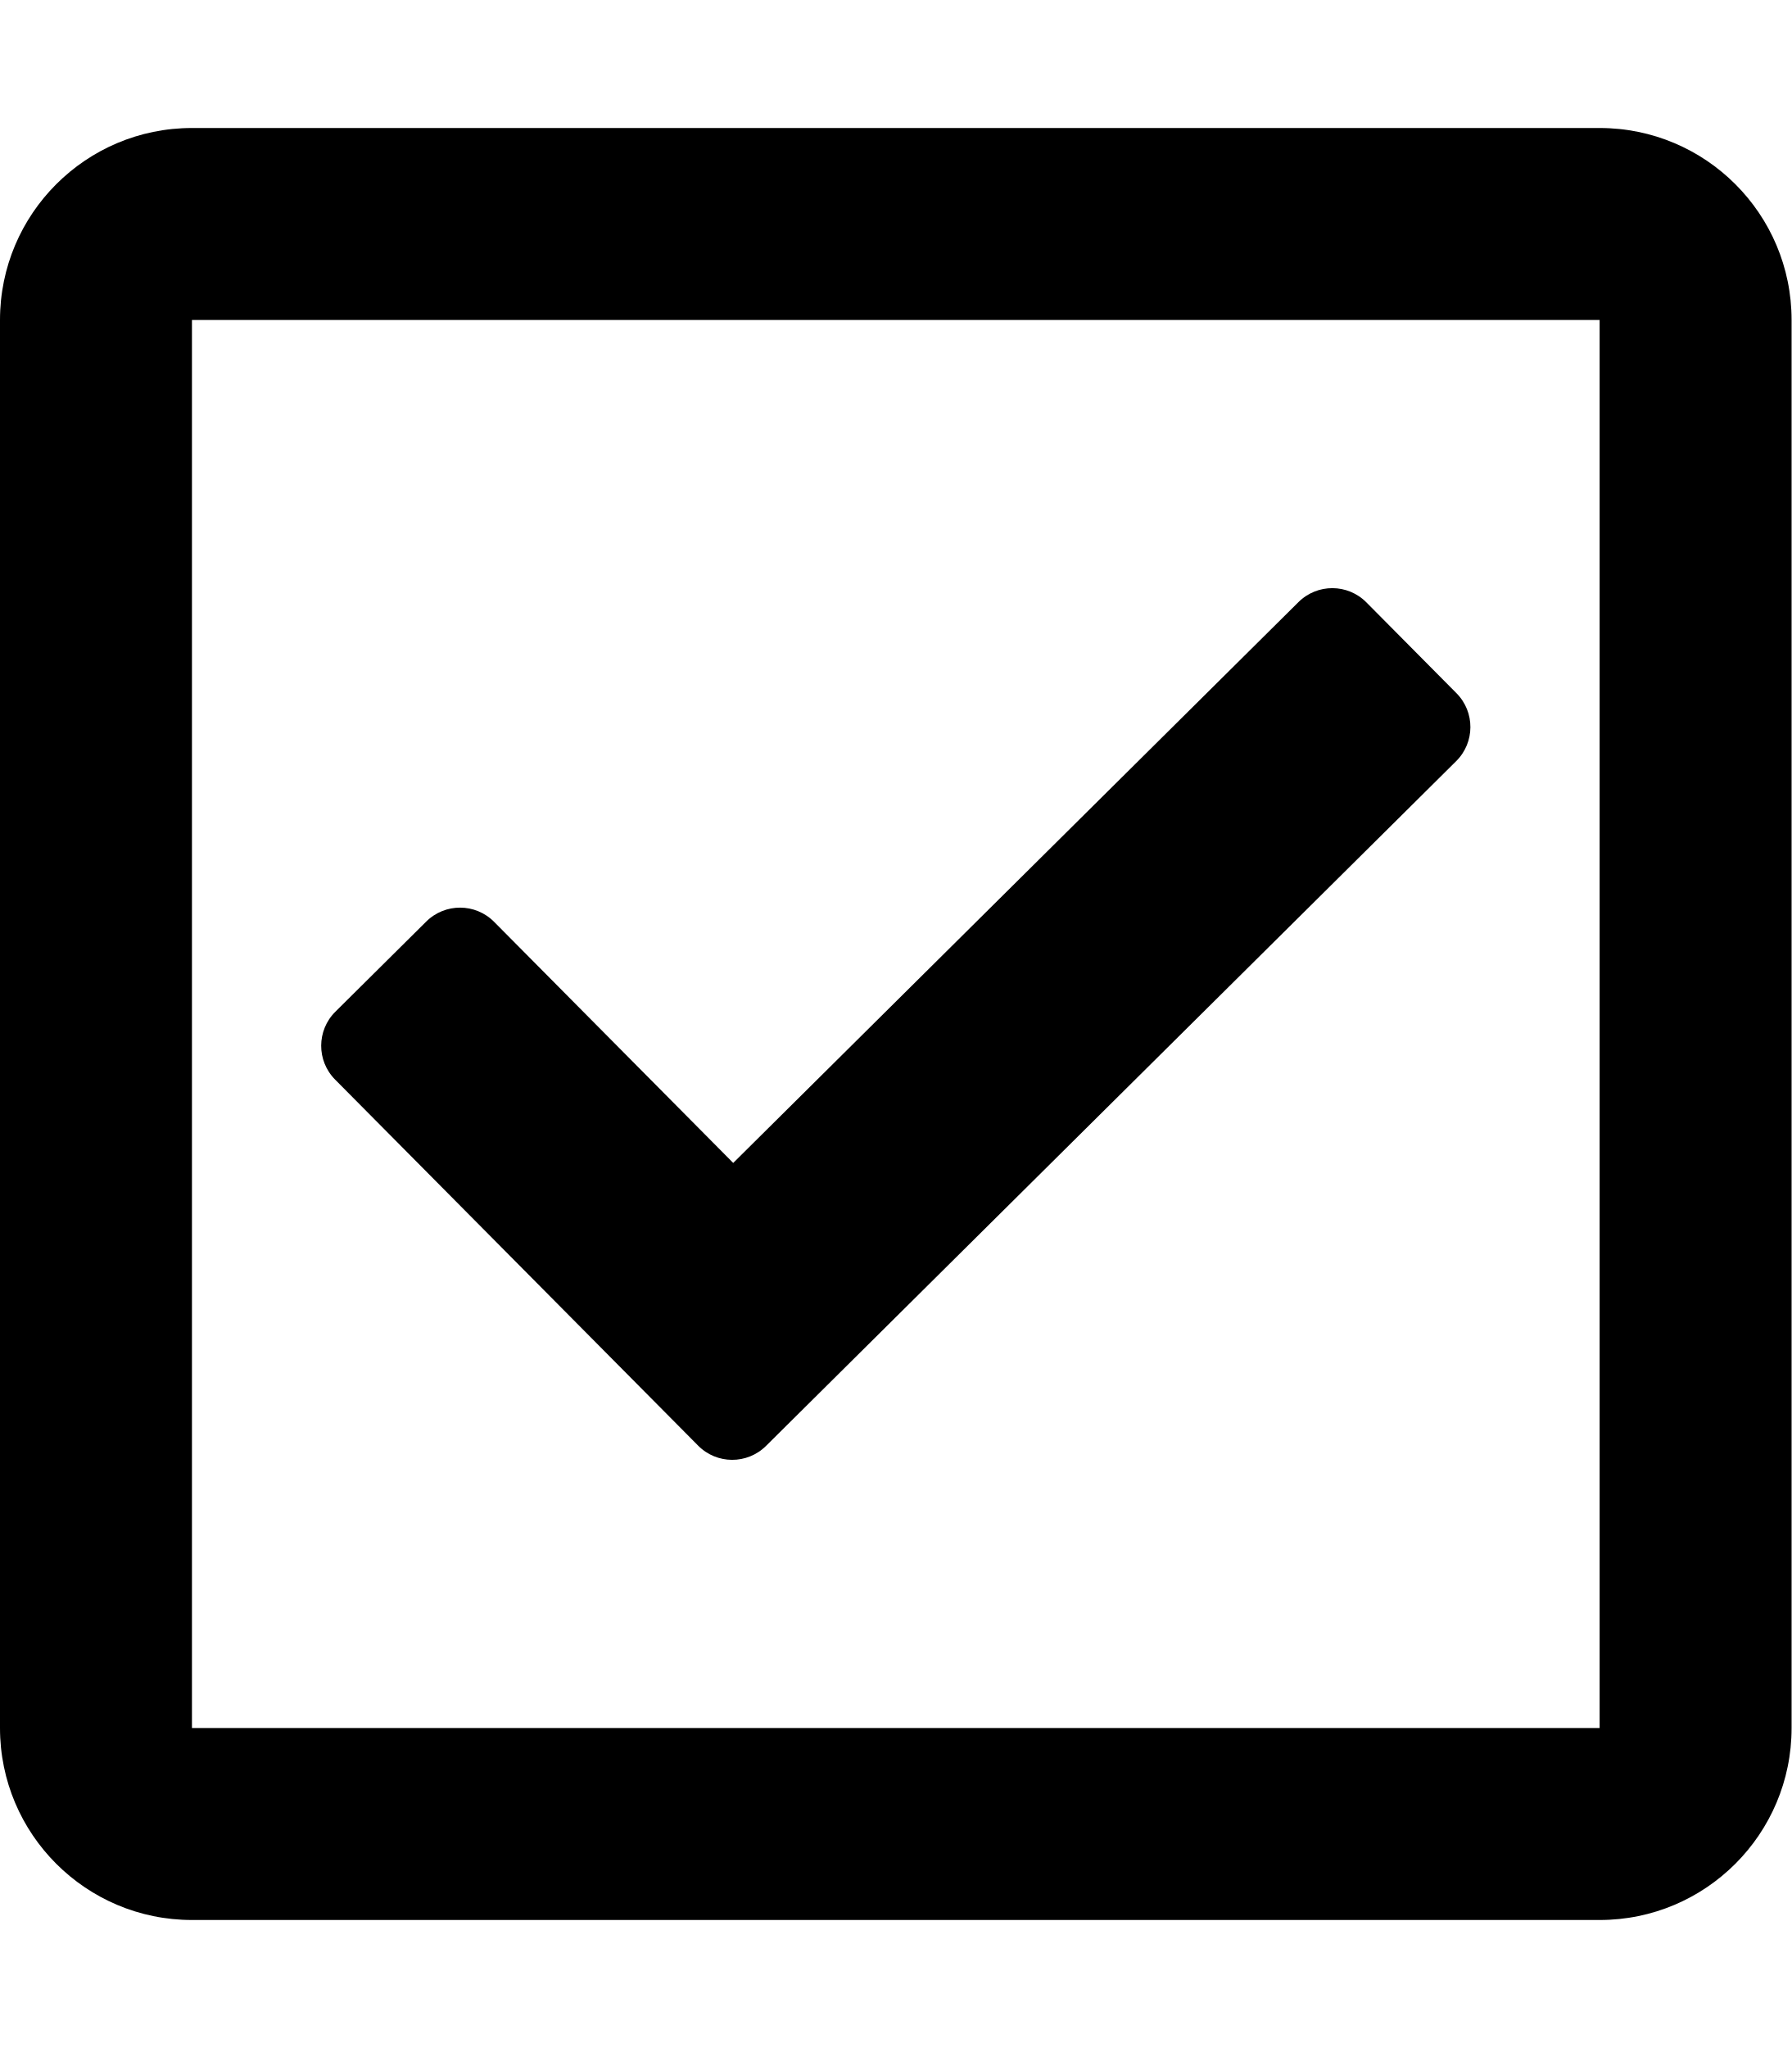
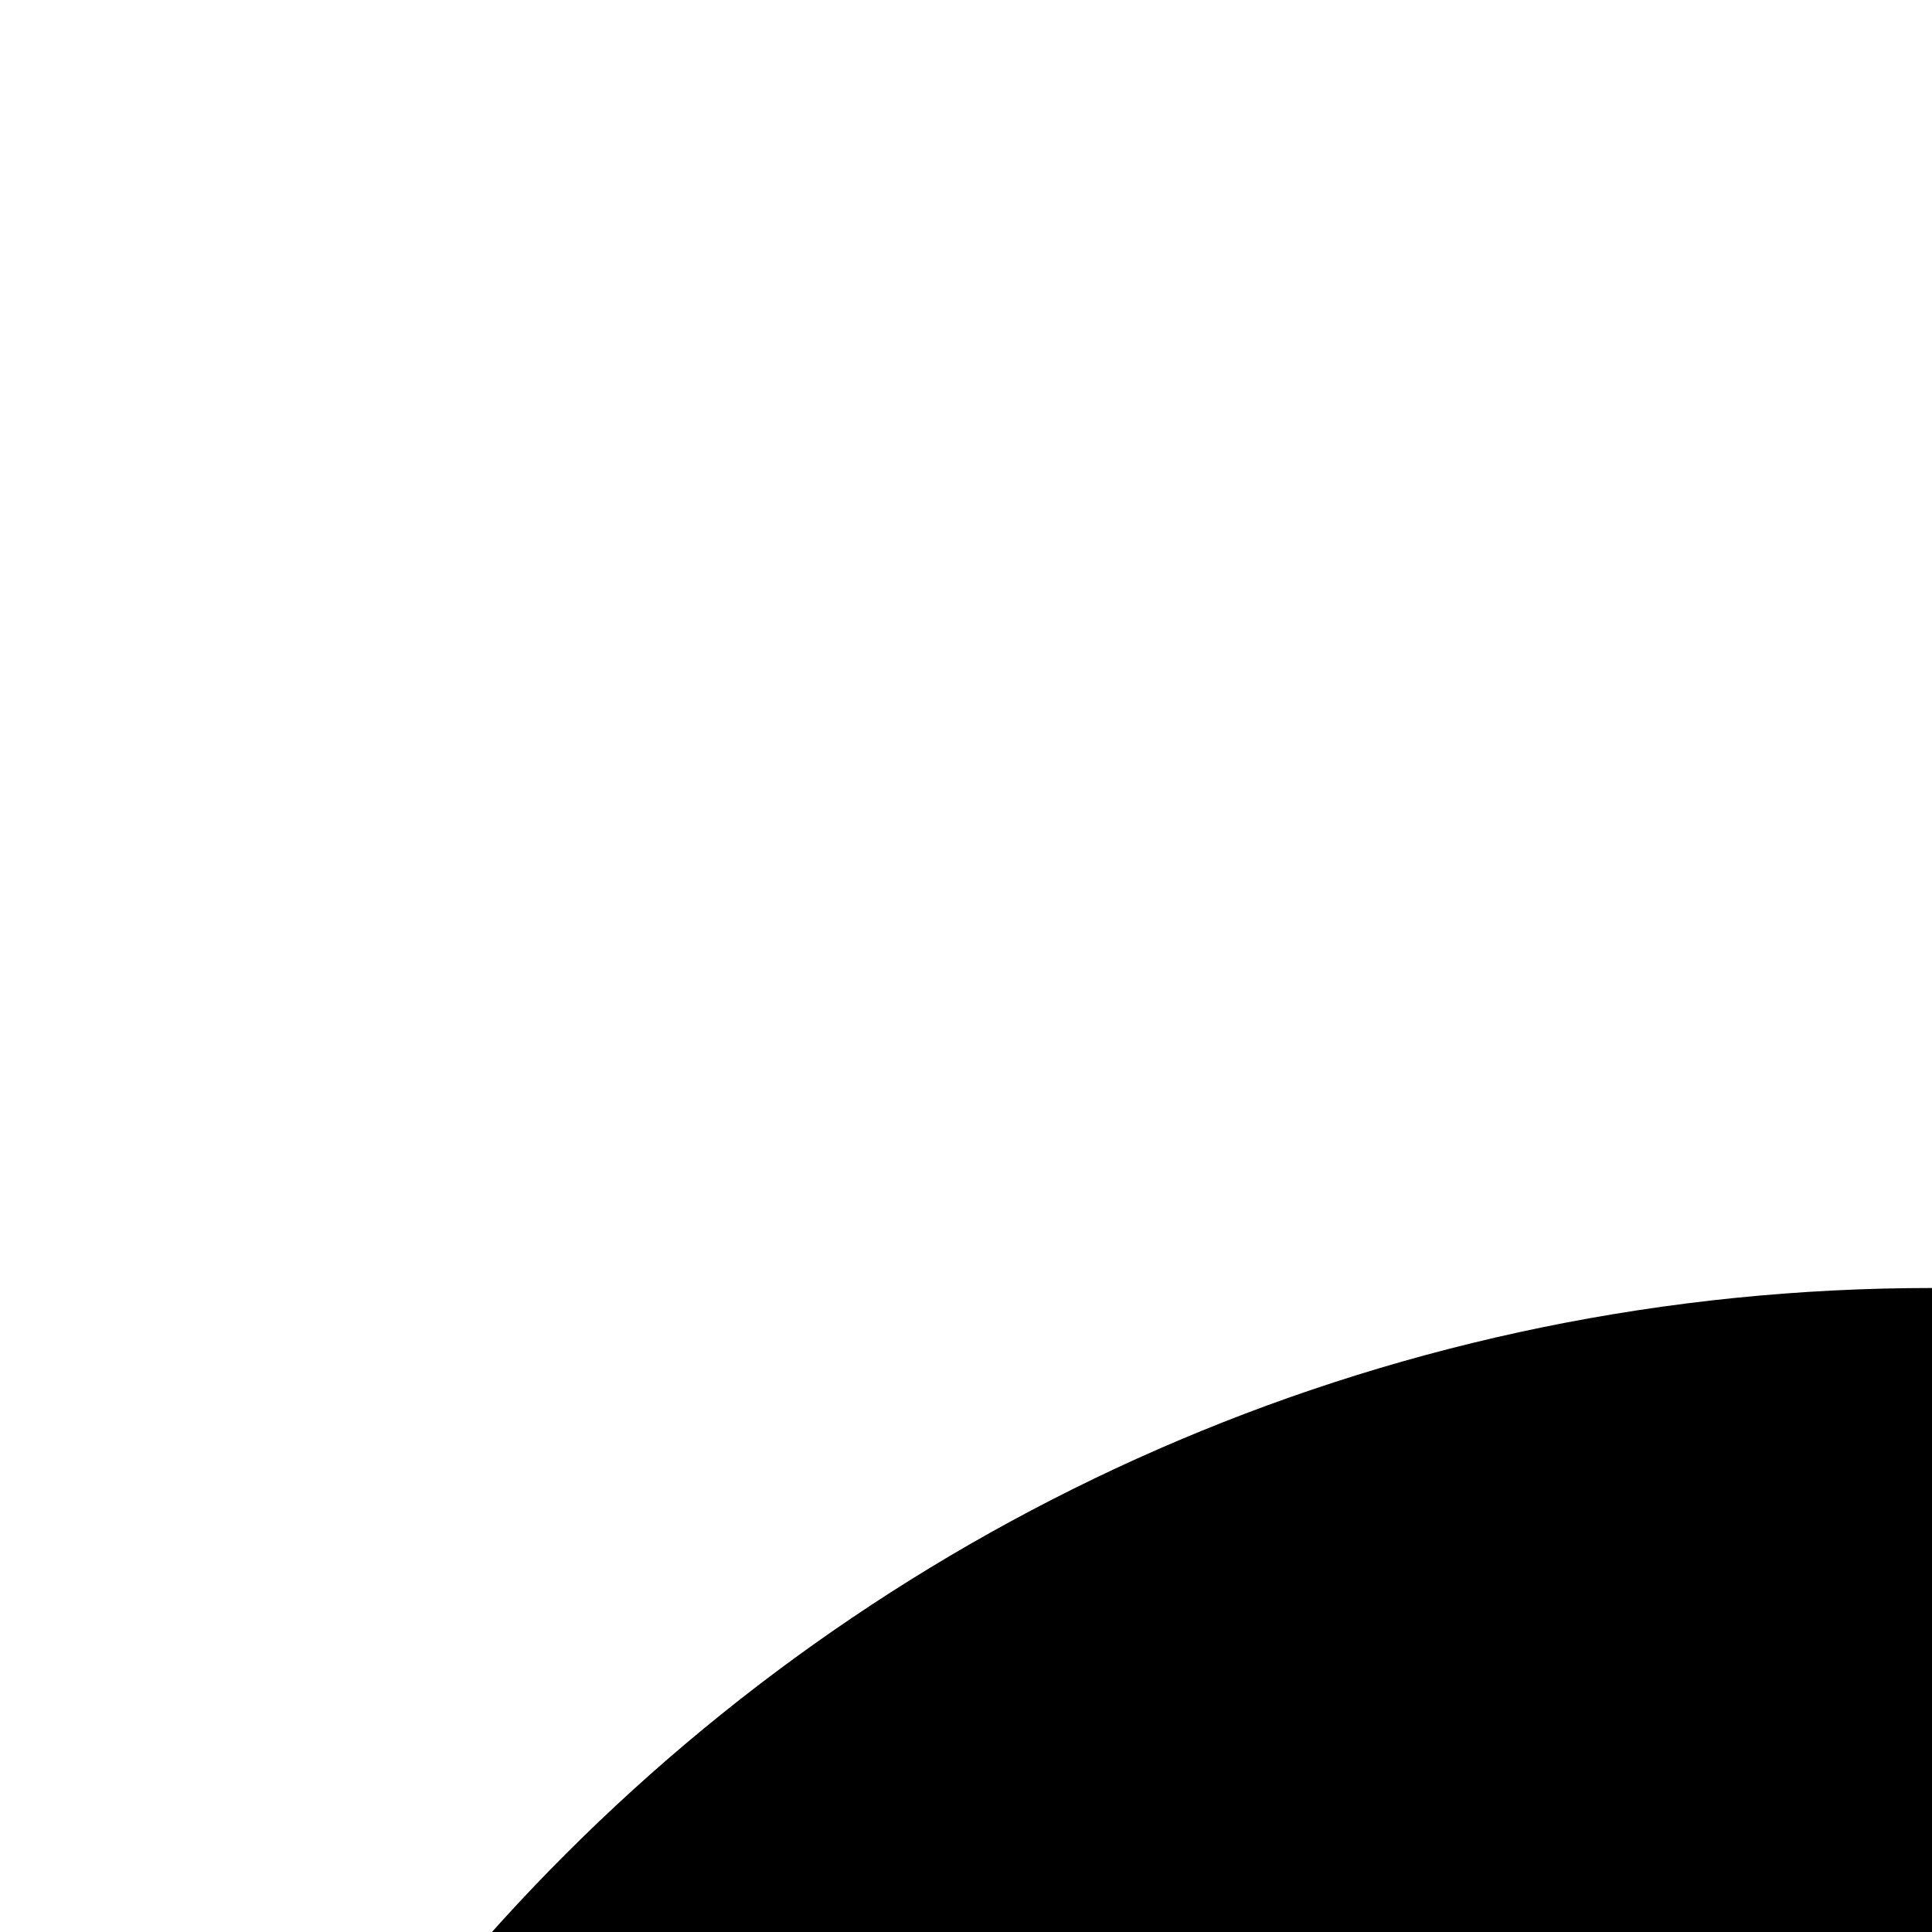
- <svg xmlns="http://www.w3.org/2000/svg" id="main" aria-hidden="true" focusable="false" data-prefix="far" data-icon="check-square" class="svg-inline--fa fa-check-square fa-w-14" role="img" viewBox="0 0 448 512">
+ <svg xmlns="http://www.w3.org/2000/svg" id="main" aria-hidden="true" focusable="false" data-prefix="far" data-icon="check-square" class="svg-inline--fa fa-check-square fa-w-14" role="img" viewBox="0 0 48 48">
  <path id="main" fill="currentColor" d="M400 32H48C21.49 32 0 53.49 0 80v352c0 26.51 21.49 48 48 48h352c26.51 0 48-21.49 48-48V80c0-26.51-21.49-48-48-48zm0 400H48V80h352v352zm-35.864-241.724L191.547 361.48c-4.705 4.667-12.303 4.637-16.97-.068l-90.781-91.516c-4.667-4.705-4.637-12.303.069-16.971l22.719-22.536c4.705-4.667 12.303-4.637 16.97.069l59.792 60.277 141.352-140.216c4.705-4.667 12.303-4.637 16.97.068l22.536 22.718c4.667 4.706 4.637 12.304-.068 16.971z">
     </path>
</svg>
